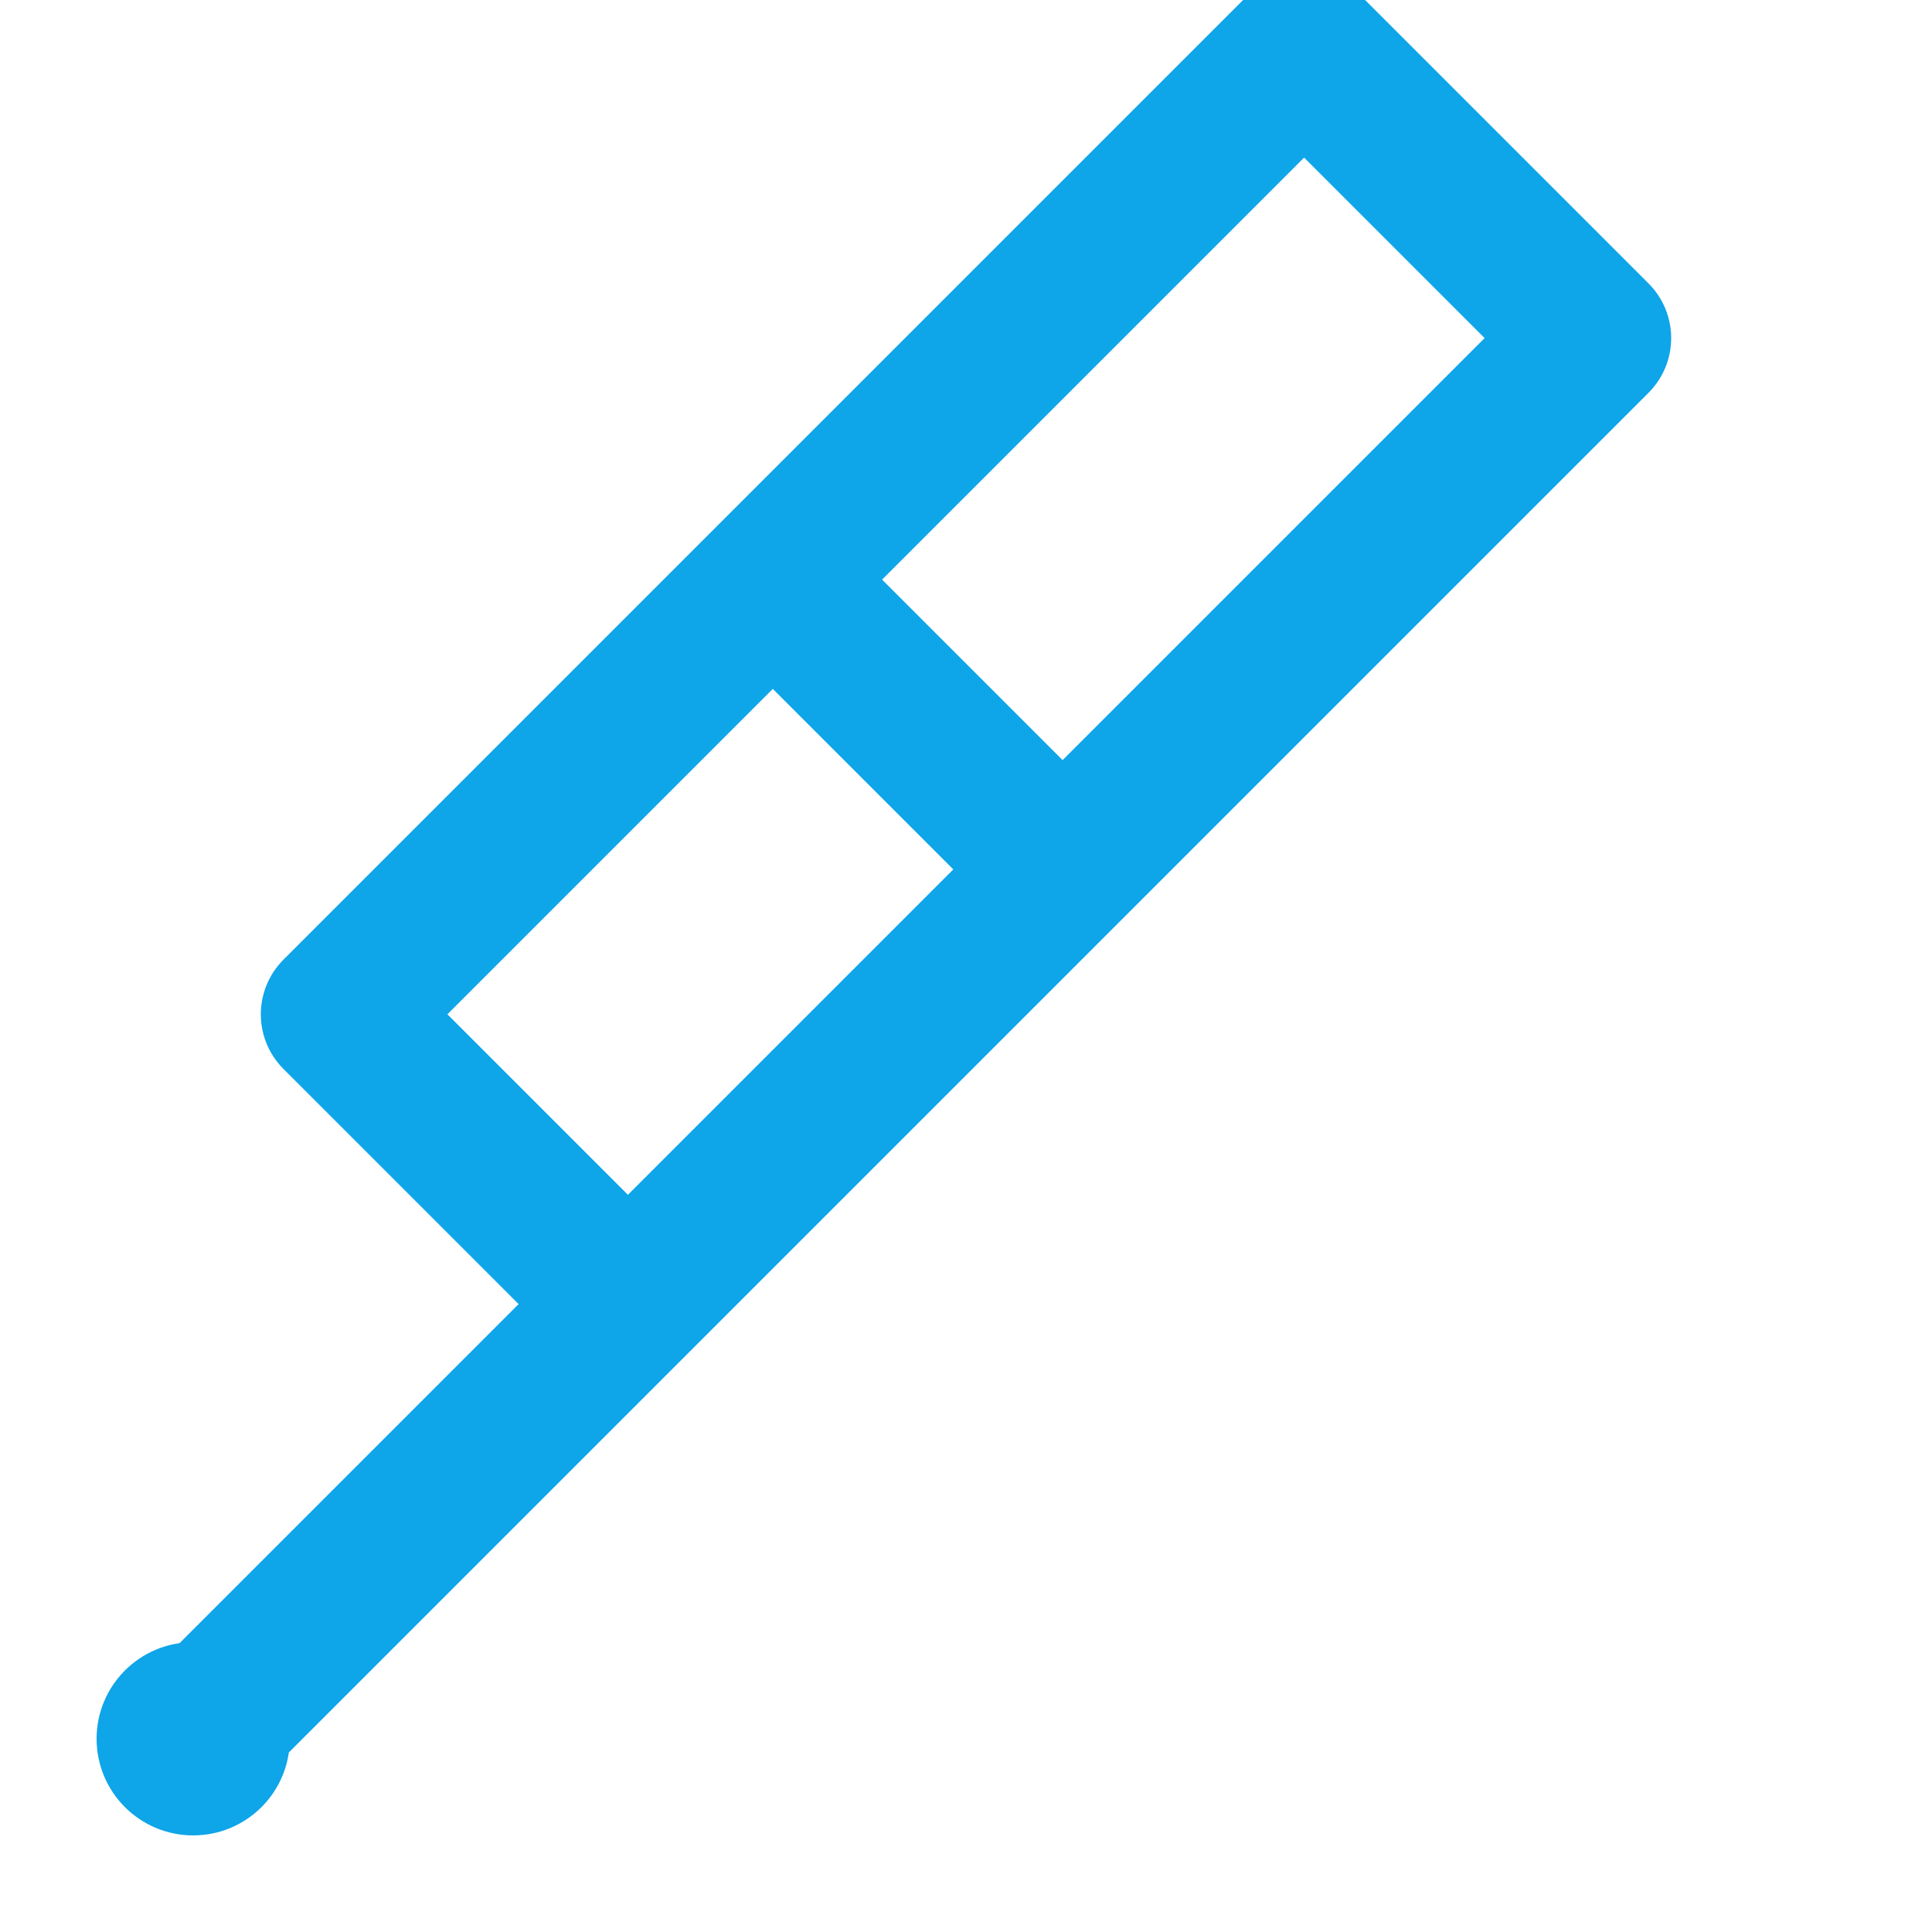
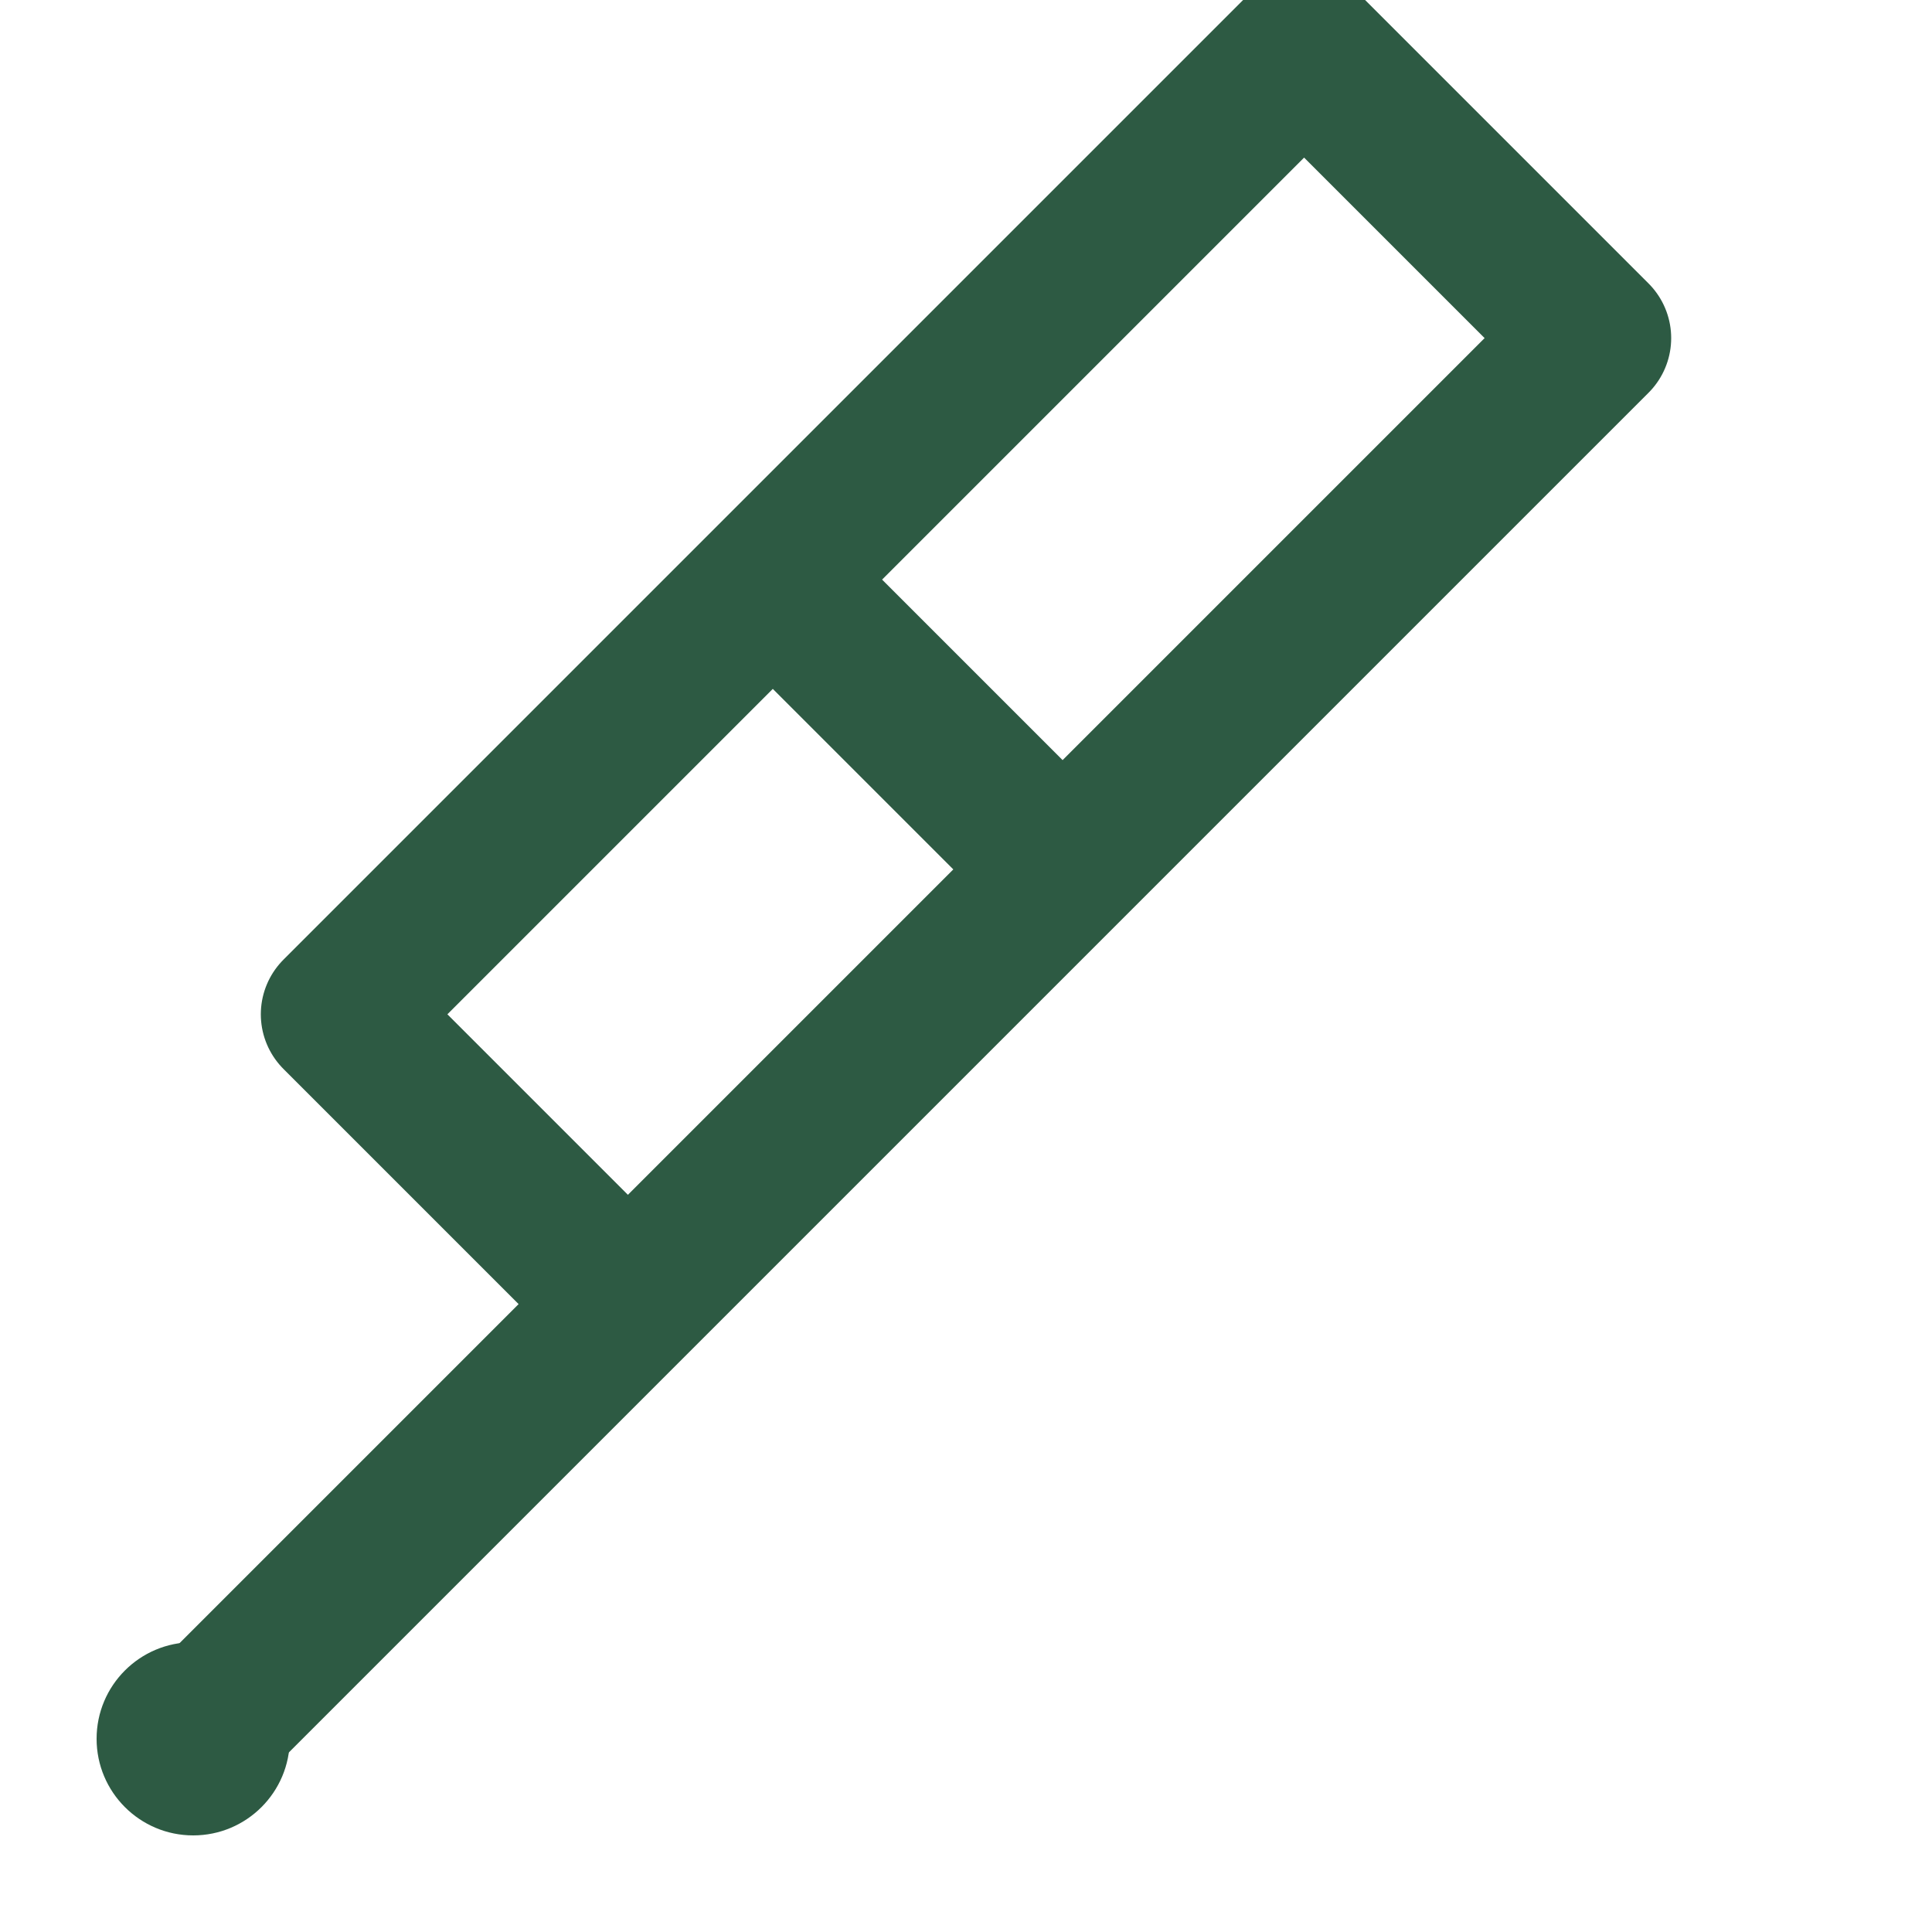
<svg xmlns="http://www.w3.org/2000/svg" width="20" height="20" viewBox="0 0 20 20" fill="none">
-   <path d="M16.5 3.5L11 9M11 9L8 6L13.5 0.5L16.5 3.5ZM11 9L6.5 13.5M6.5 13.5L3.5 10.5L8 6L11 9ZM6.5 13.5L2 18" stroke="#0EA5E9" stroke-width="1.6" stroke-linecap="round" stroke-linejoin="round" />
-   <circle cx="2" cy="18" r="1" fill="#0EA5E9" />
+   <path d="M16.5 3.5L11 9M11 9L8 6L13.5 0.5L16.5 3.5ZM11 9L6.5 13.5M6.5 13.5L3.5 10.5L8 6L11 9ZM6.5 13.5L2 18" stroke="#2D5A43" stroke-width="1.6" stroke-linecap="round" stroke-linejoin="round" />
+   <circle cx="2" cy="18" r="1" fill="#2D5A43" />
</svg>
